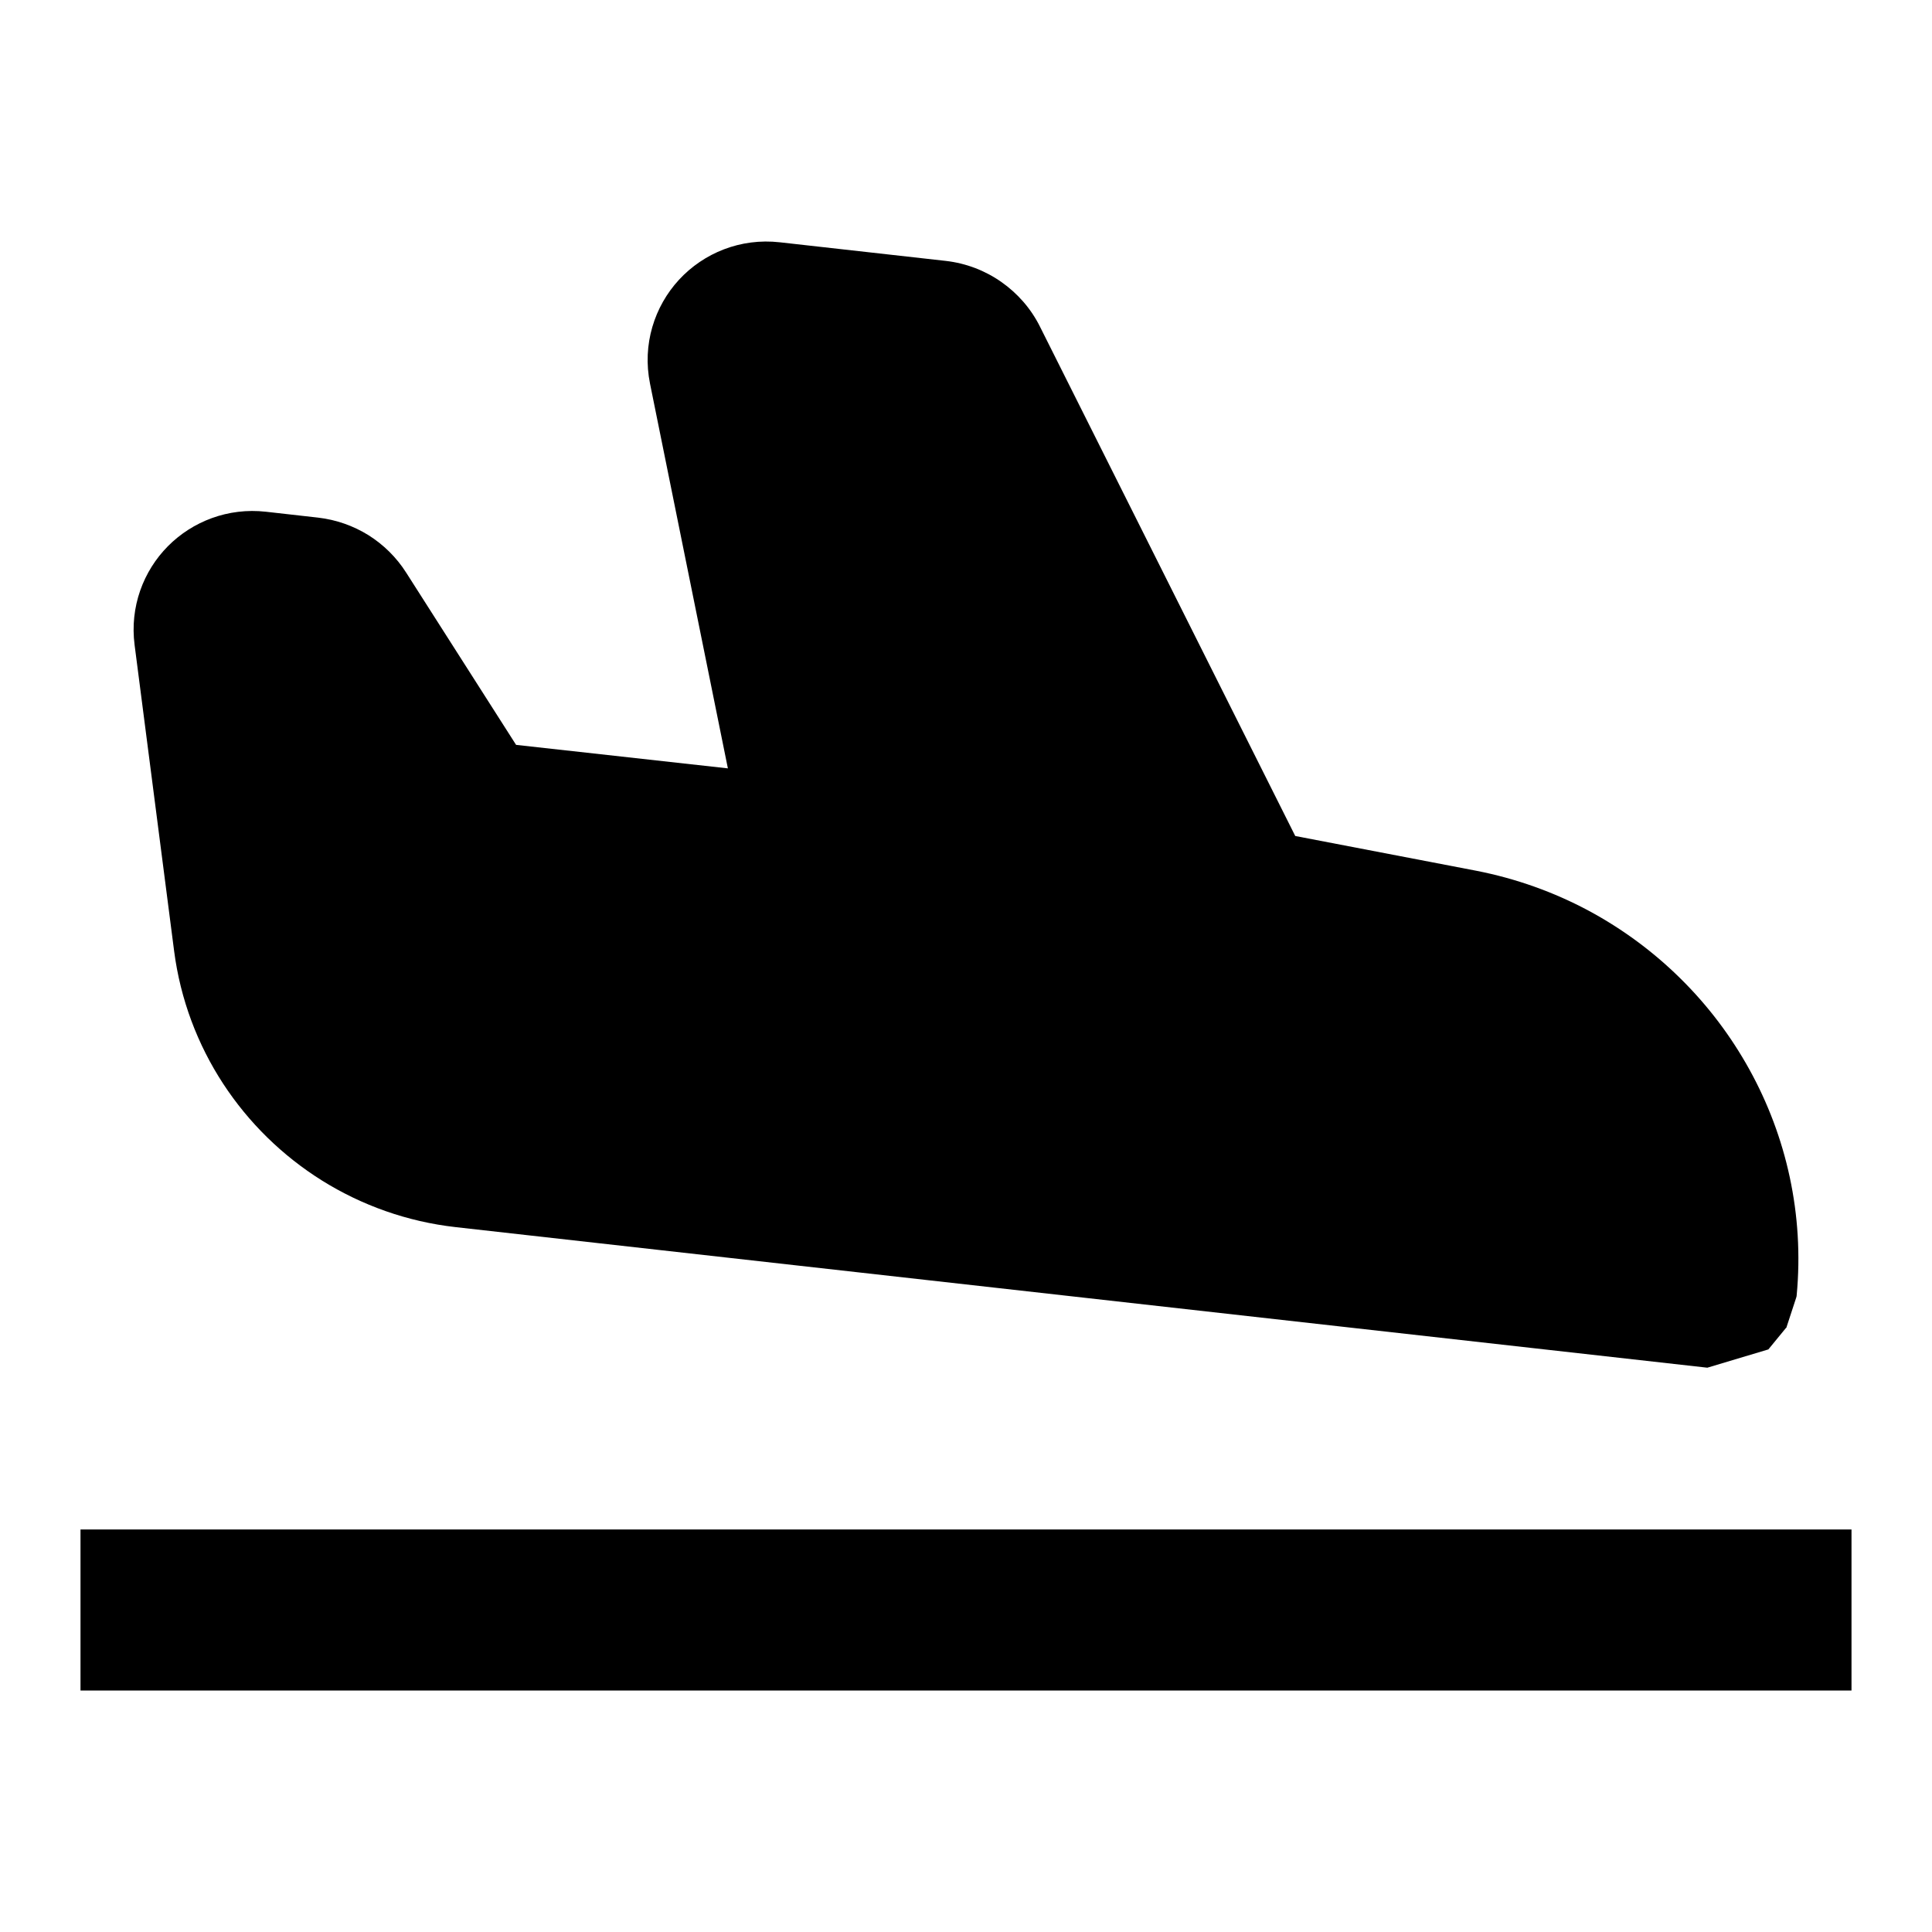
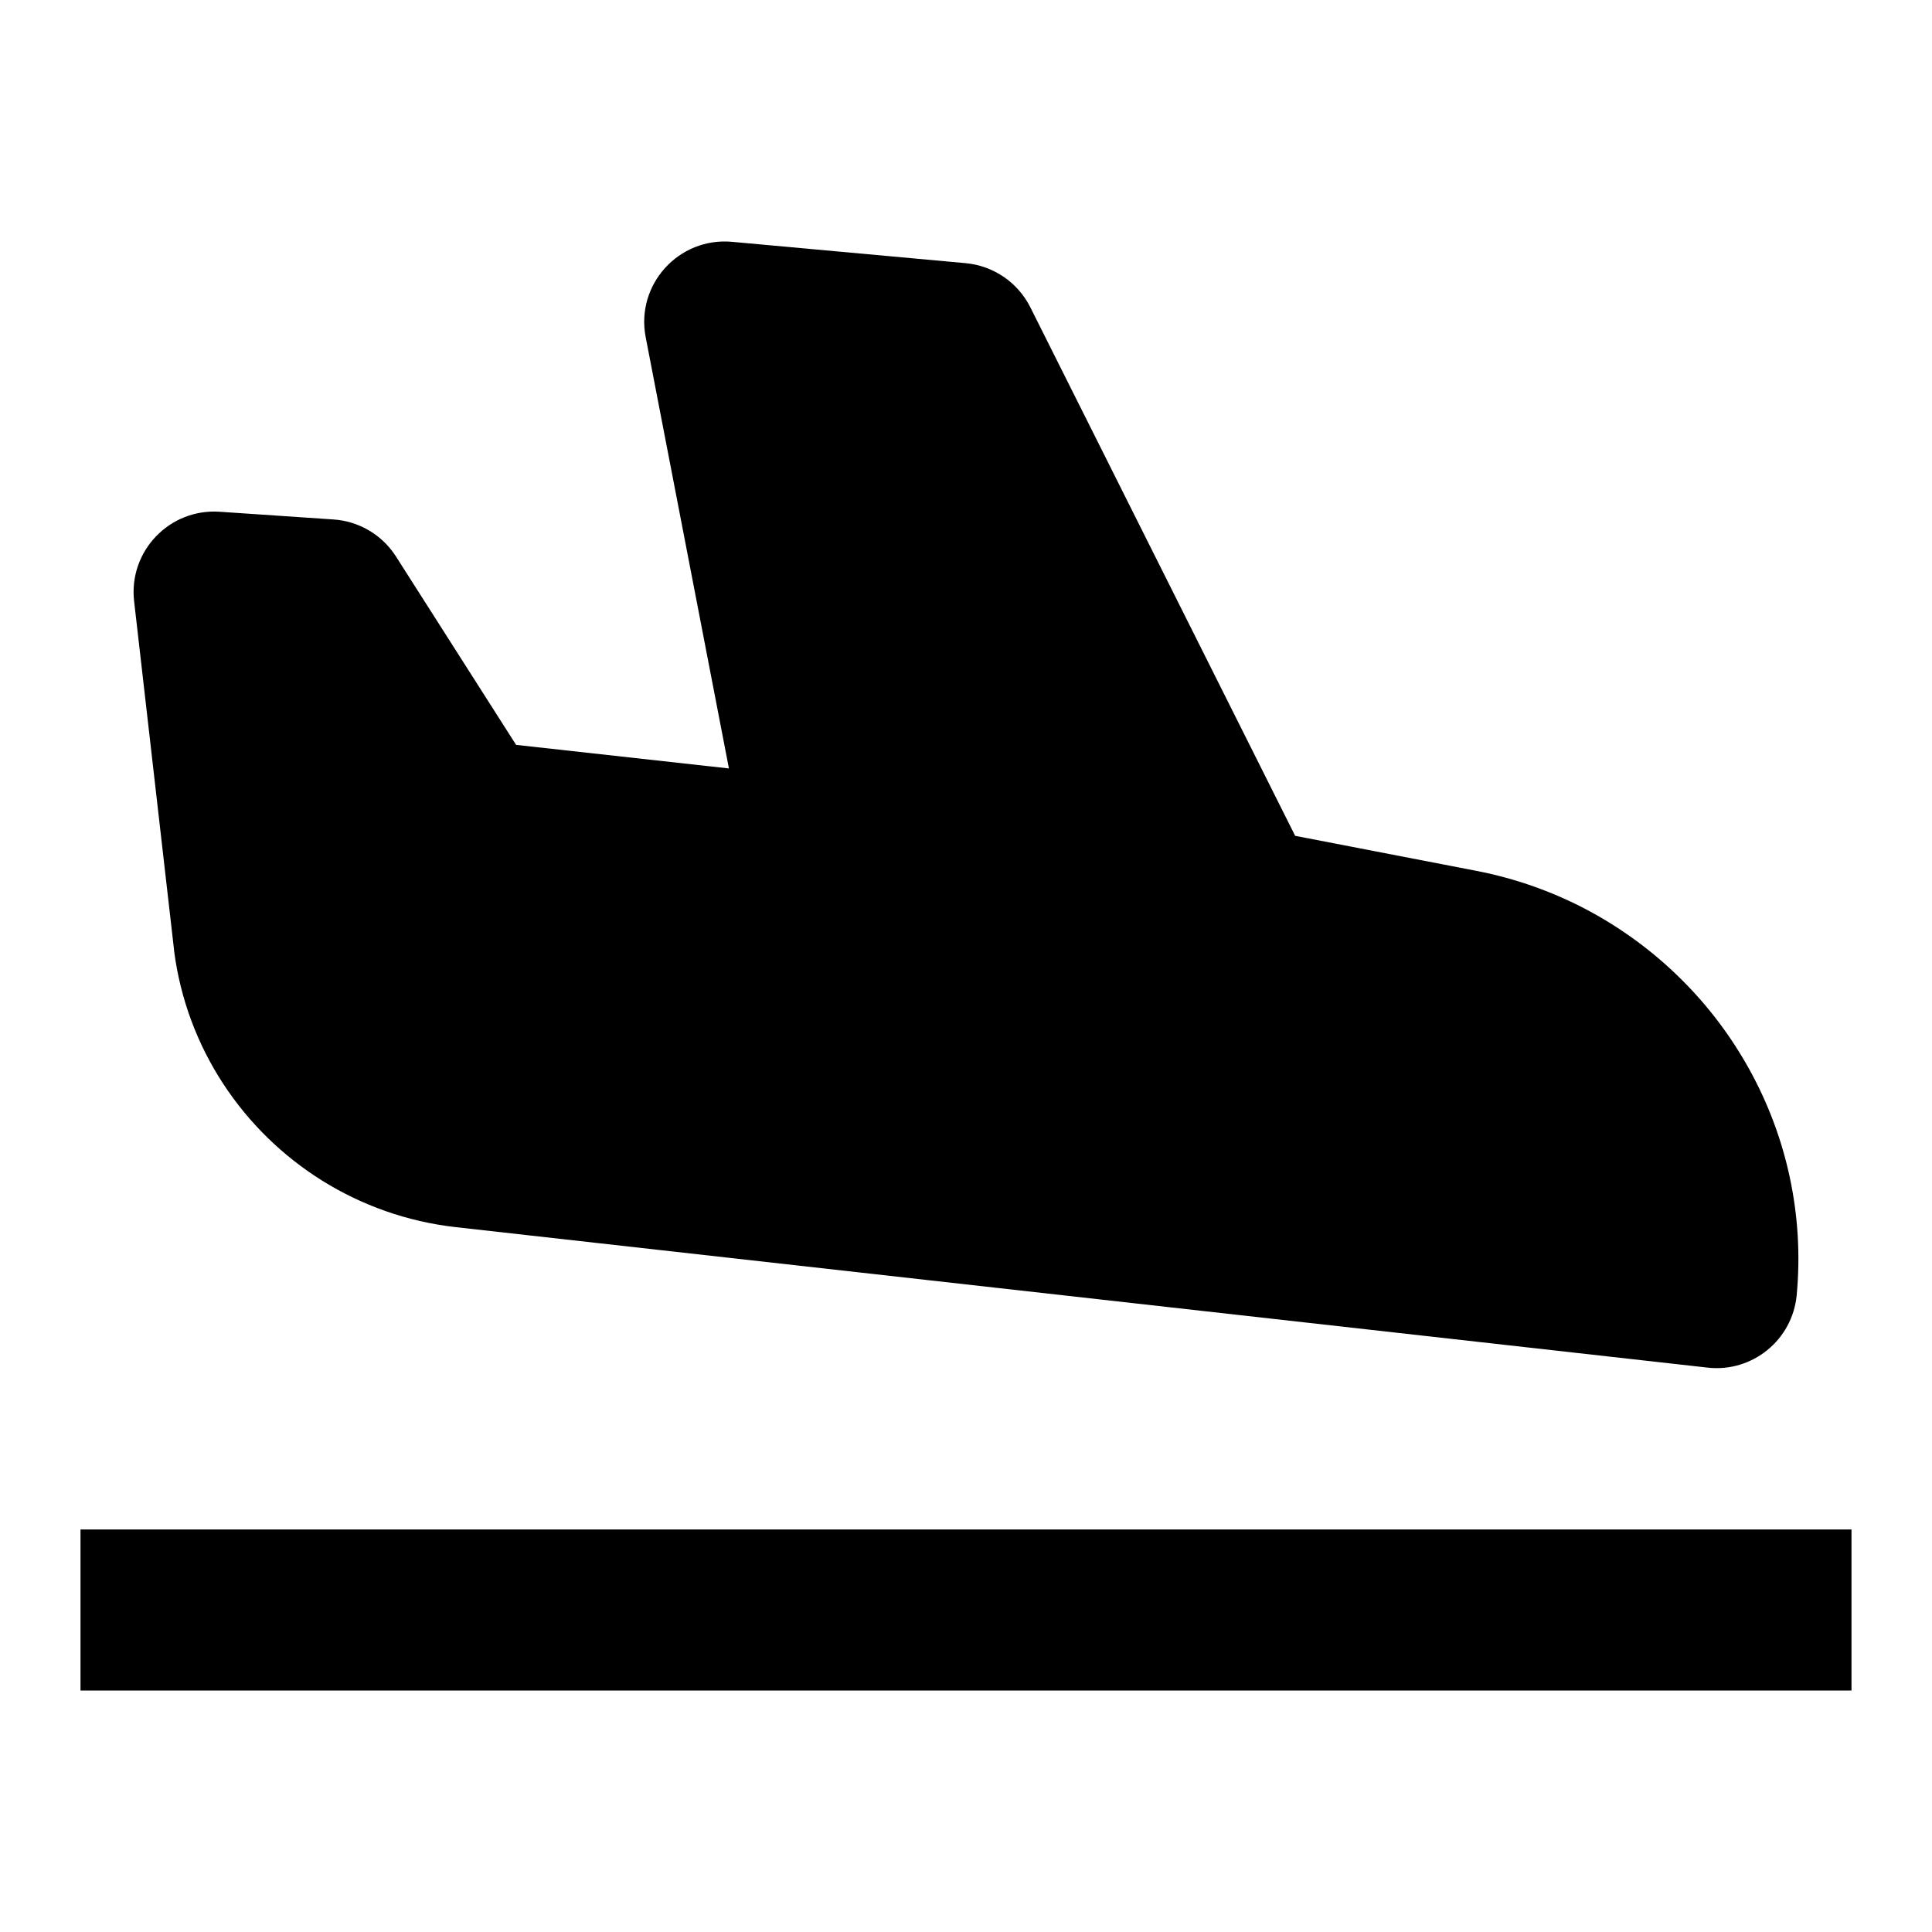
<svg xmlns="http://www.w3.org/2000/svg" width="24" height="24" viewBox="0 0 24 24" fill="none">
-   <path d="M2.163 11.814L1.672 8.012C1.611 7.539 1.78 7.094 2.086 6.785C2.392 6.477 2.833 6.304 3.304 6.357L3.951 6.43C4.177 6.456 4.39 6.532 4.577 6.648C4.763 6.765 4.925 6.923 5.046 7.114L6.411 9.253L9.042 9.545L8.075 4.767C7.976 4.279 8.13 3.806 8.435 3.475C8.741 3.144 9.198 2.954 9.689 3.01L11.749 3.241C12.001 3.27 12.237 3.361 12.438 3.502C12.638 3.642 12.806 3.831 12.919 4.058L16.09 10.385L18.34 10.817C18.835 10.914 19.302 11.082 19.729 11.31C20.156 11.539 20.543 11.826 20.88 12.16C21.217 12.493 21.504 12.873 21.733 13.288C21.962 13.703 22.132 14.152 22.233 14.624C22.334 15.096 22.366 15.589 22.319 16.09C22.318 16.095 22.318 16.101 22.317 16.106C22.317 16.106 22.315 16.113 22.311 16.126L22.196 16.477C22.192 16.489 22.189 16.497 22.189 16.497L22.197 16.483C22.197 16.483 22.191 16.49 22.182 16.501L21.982 16.745C21.972 16.756 21.967 16.763 21.967 16.763L21.209 16.99L5.662 15.244C5.057 15.176 4.492 14.972 4 14.665C3.509 14.358 3.089 13.947 2.772 13.462C2.455 12.977 2.241 12.416 2.163 11.814Z" fill="black" />
+   <path d="M2.162 11.799L1.666 7.469C1.595 6.848 2.104 6.316 2.727 6.357L4.143 6.453C4.46 6.474 4.748 6.645 4.919 6.913L6.411 9.253L9.055 9.546L8.021 4.189C7.895 3.535 8.431 2.944 9.094 3.004L11.995 3.269C12.34 3.301 12.644 3.508 12.799 3.817L16.089 10.383L18.34 10.818C18.835 10.914 19.302 11.082 19.729 11.31C20.156 11.539 20.543 11.826 20.88 12.16C21.217 12.493 21.504 12.873 21.733 13.288C21.962 13.703 22.132 14.152 22.233 14.624C22.334 15.096 22.366 15.589 22.319 16.09C22.266 16.646 21.767 17.052 21.212 16.989L5.662 15.244C5.057 15.176 4.492 14.972 4 14.665C3.509 14.358 3.089 13.947 2.772 13.462C2.455 12.977 2.241 12.416 2.163 11.814C2.163 11.809 2.162 11.804 2.162 11.799Z" fill="black" />
  <path d="M1 20L23 20" fill="none" stroke="black" stroke-width="2" stroke-linecap="butt" stroke-linejoin="round" />
</svg>
